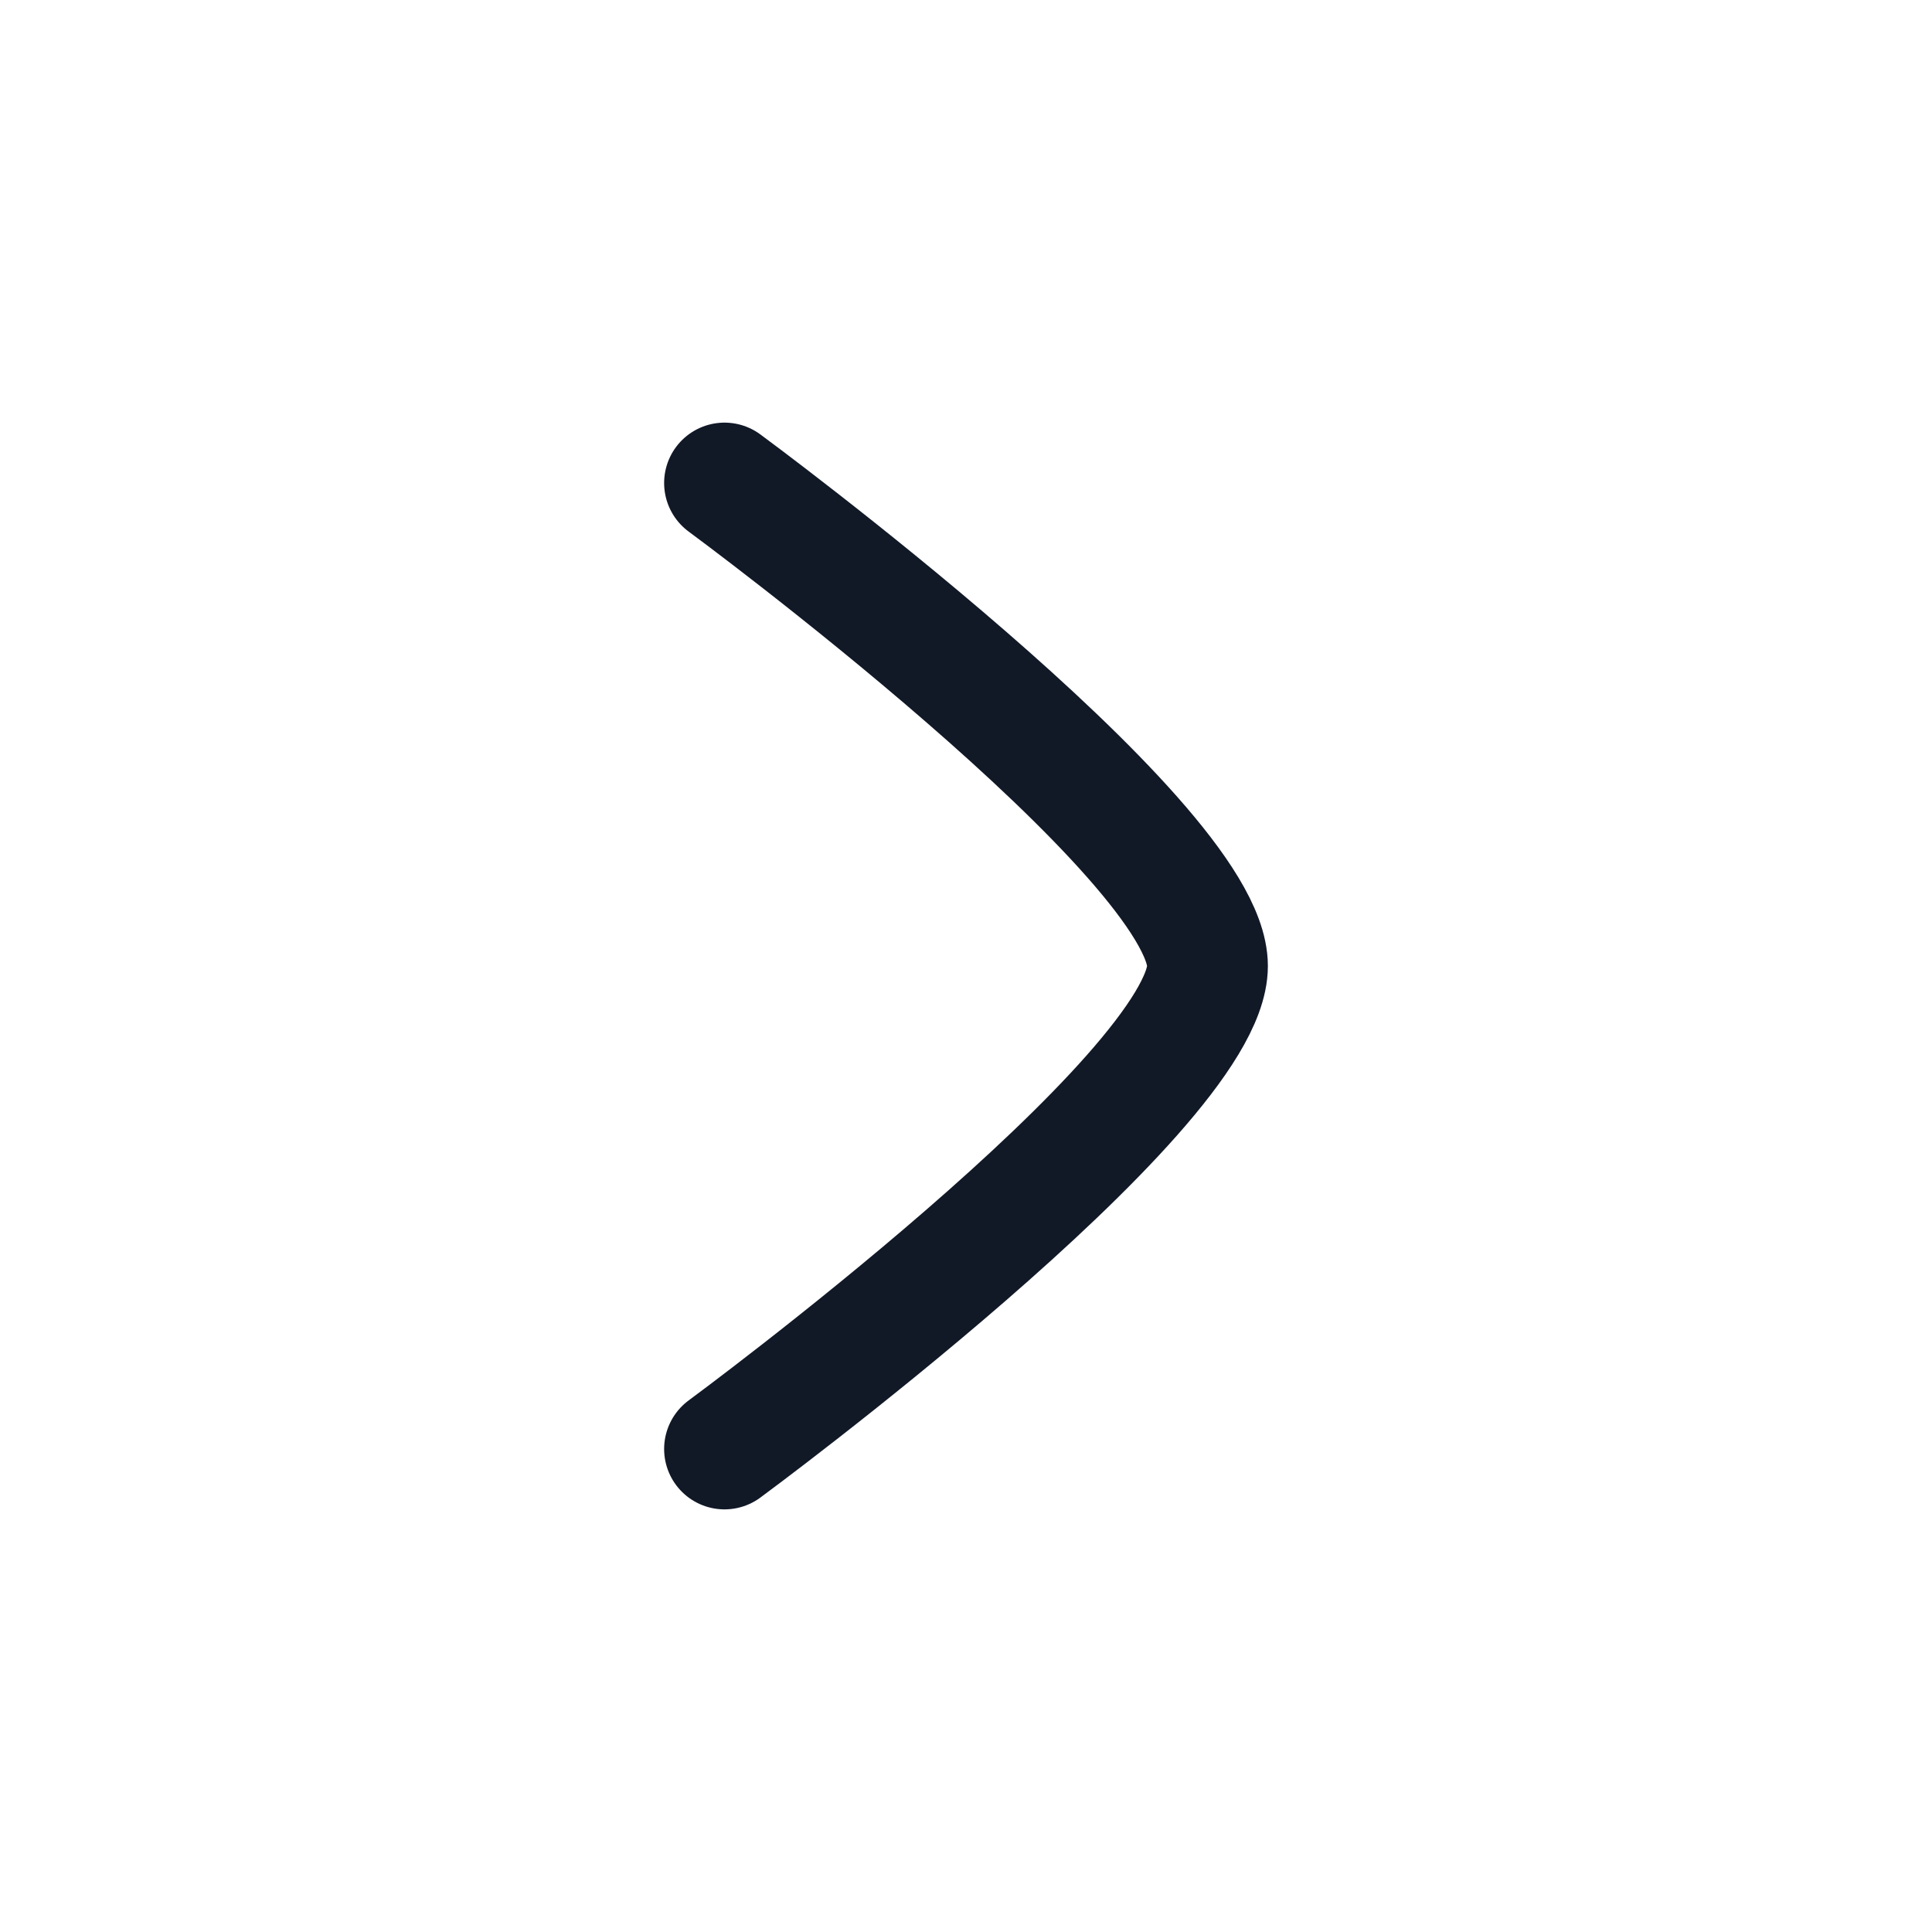
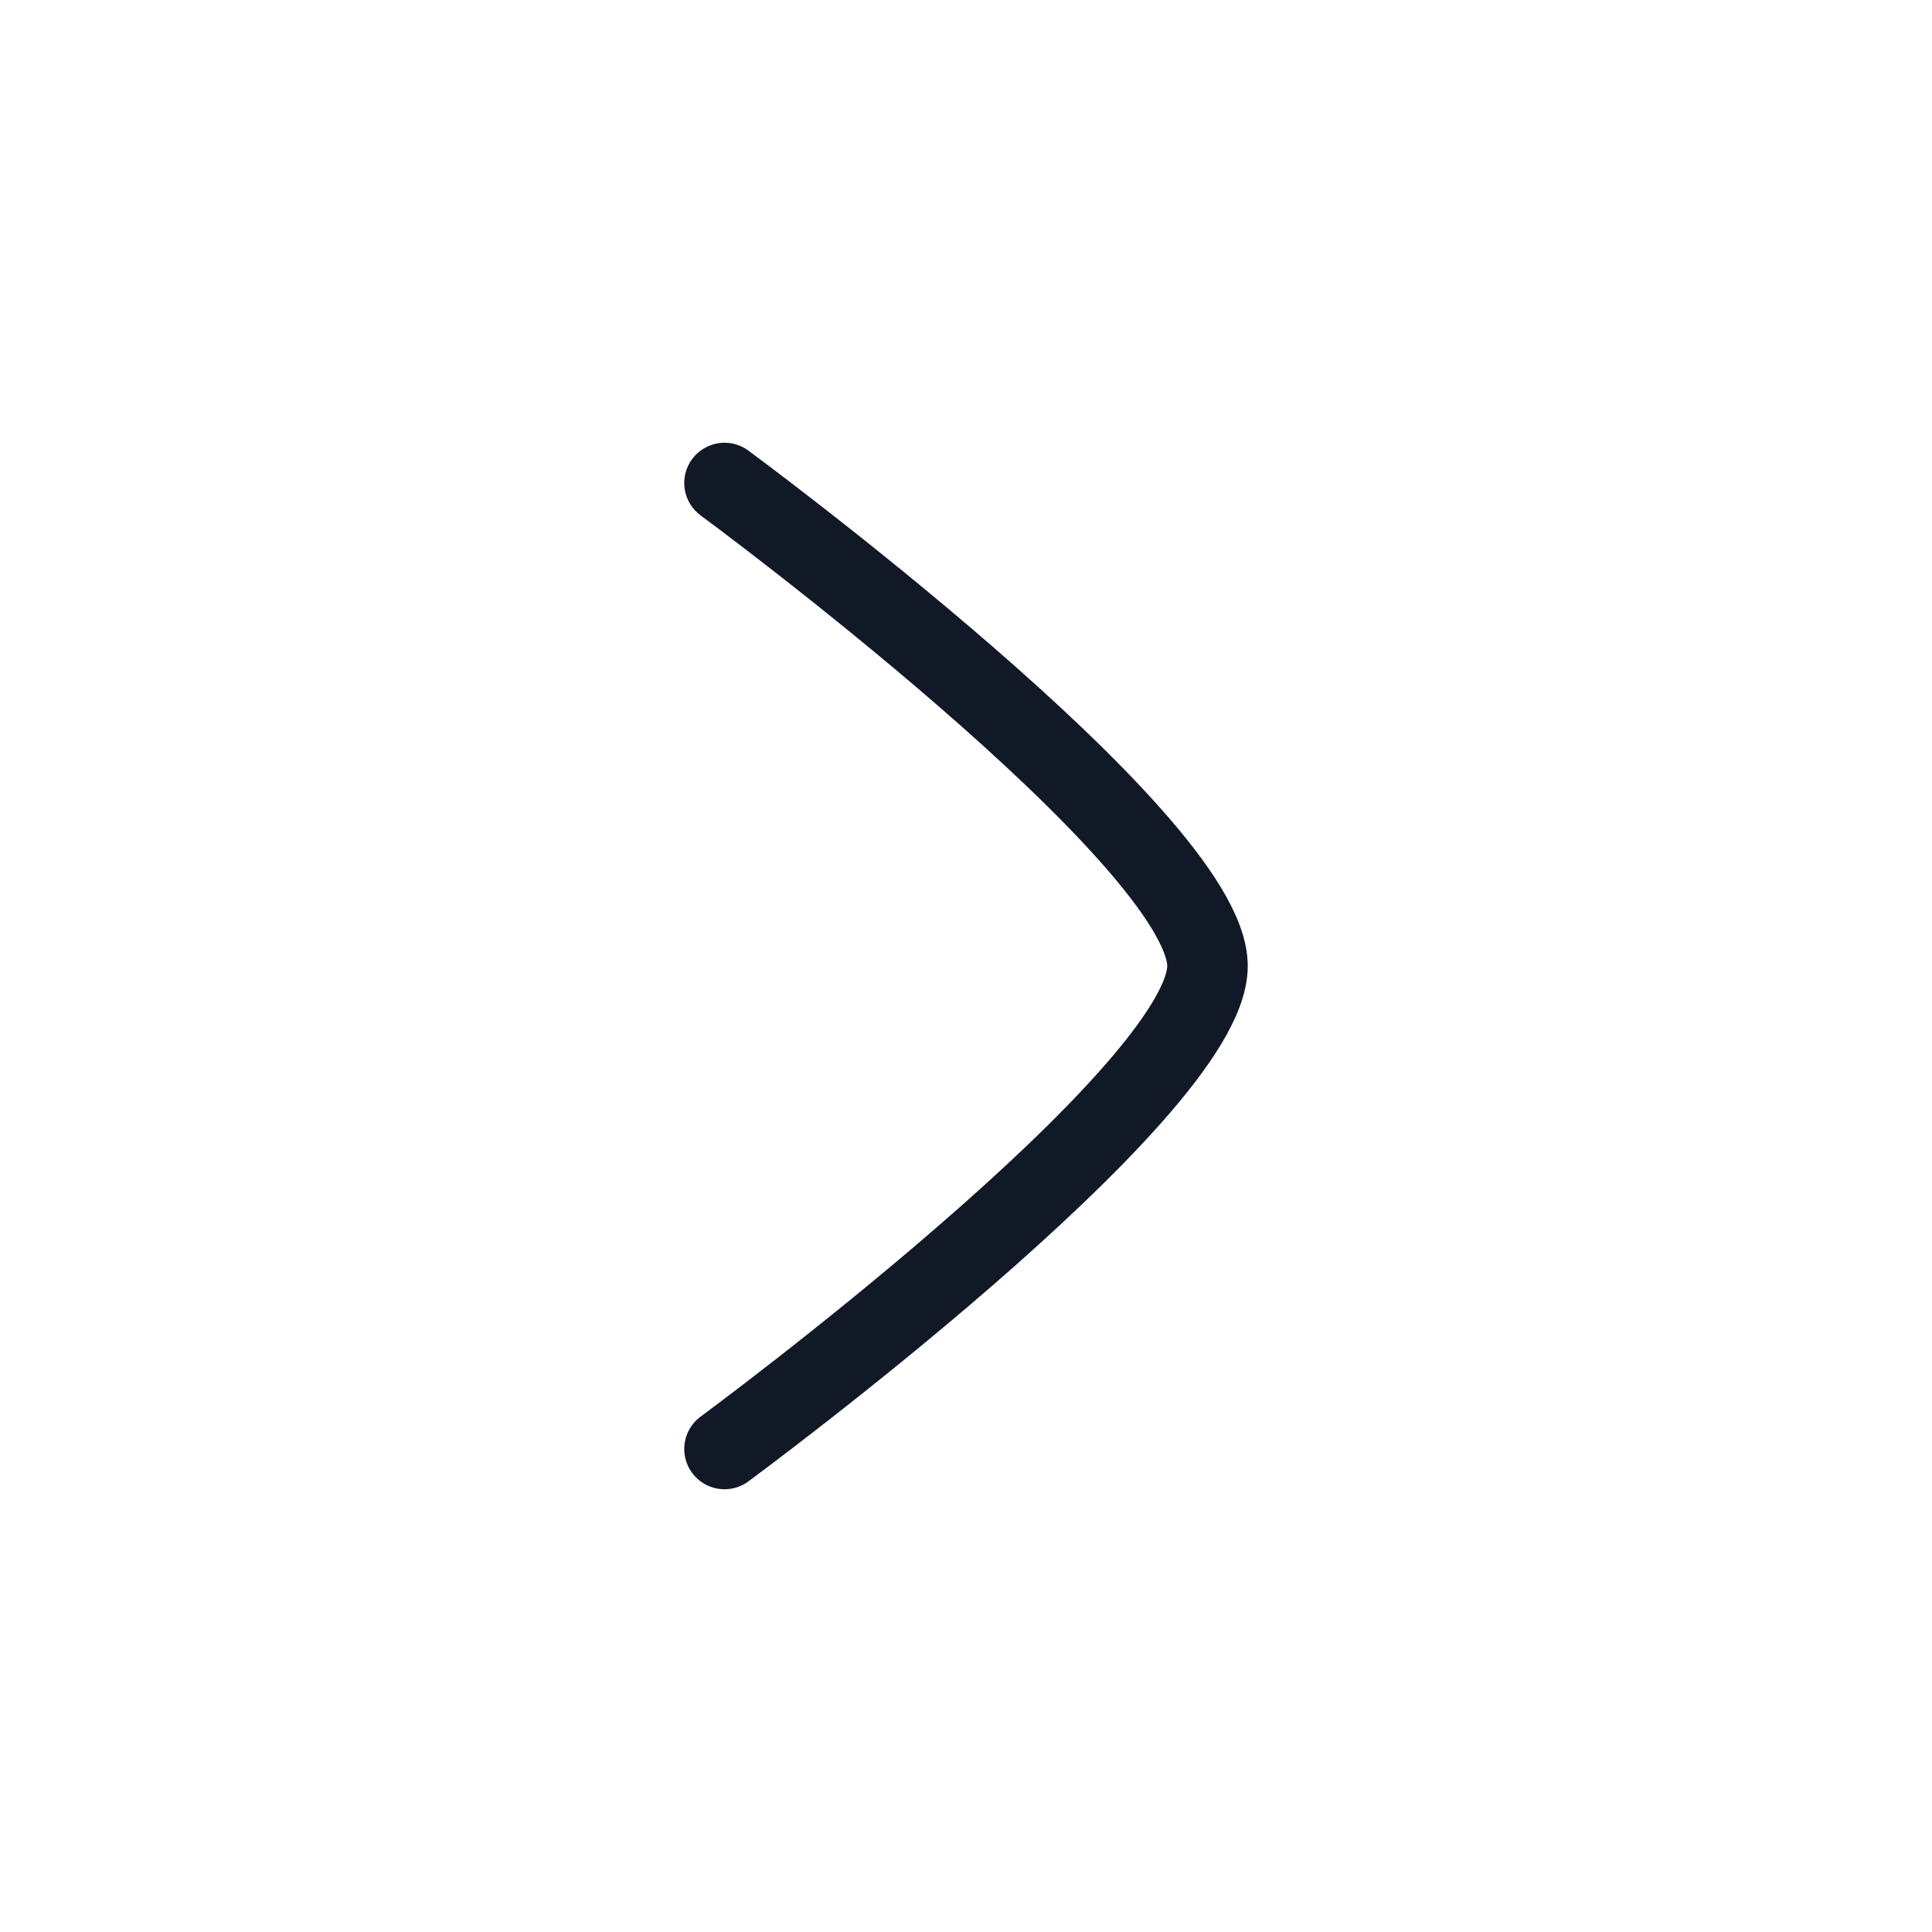
<svg xmlns="http://www.w3.org/2000/svg" width="24" height="24" viewBox="0 0 24 24" fill="none">
-   <path d="M9 6C9 6 15 10.419 15 12C15 13.581 9 18 9 18" stroke="#111927" stroke-width="1.5" stroke-linecap="round" stroke-linejoin="round" />
+   <path d="M9 6C9 6 15 10.419 15 12C15 13.581 9 18 9 18" stroke="#111927" strokeWidth="1.5" stroke-linecap="round" stroke-linejoin="round" />
</svg>
